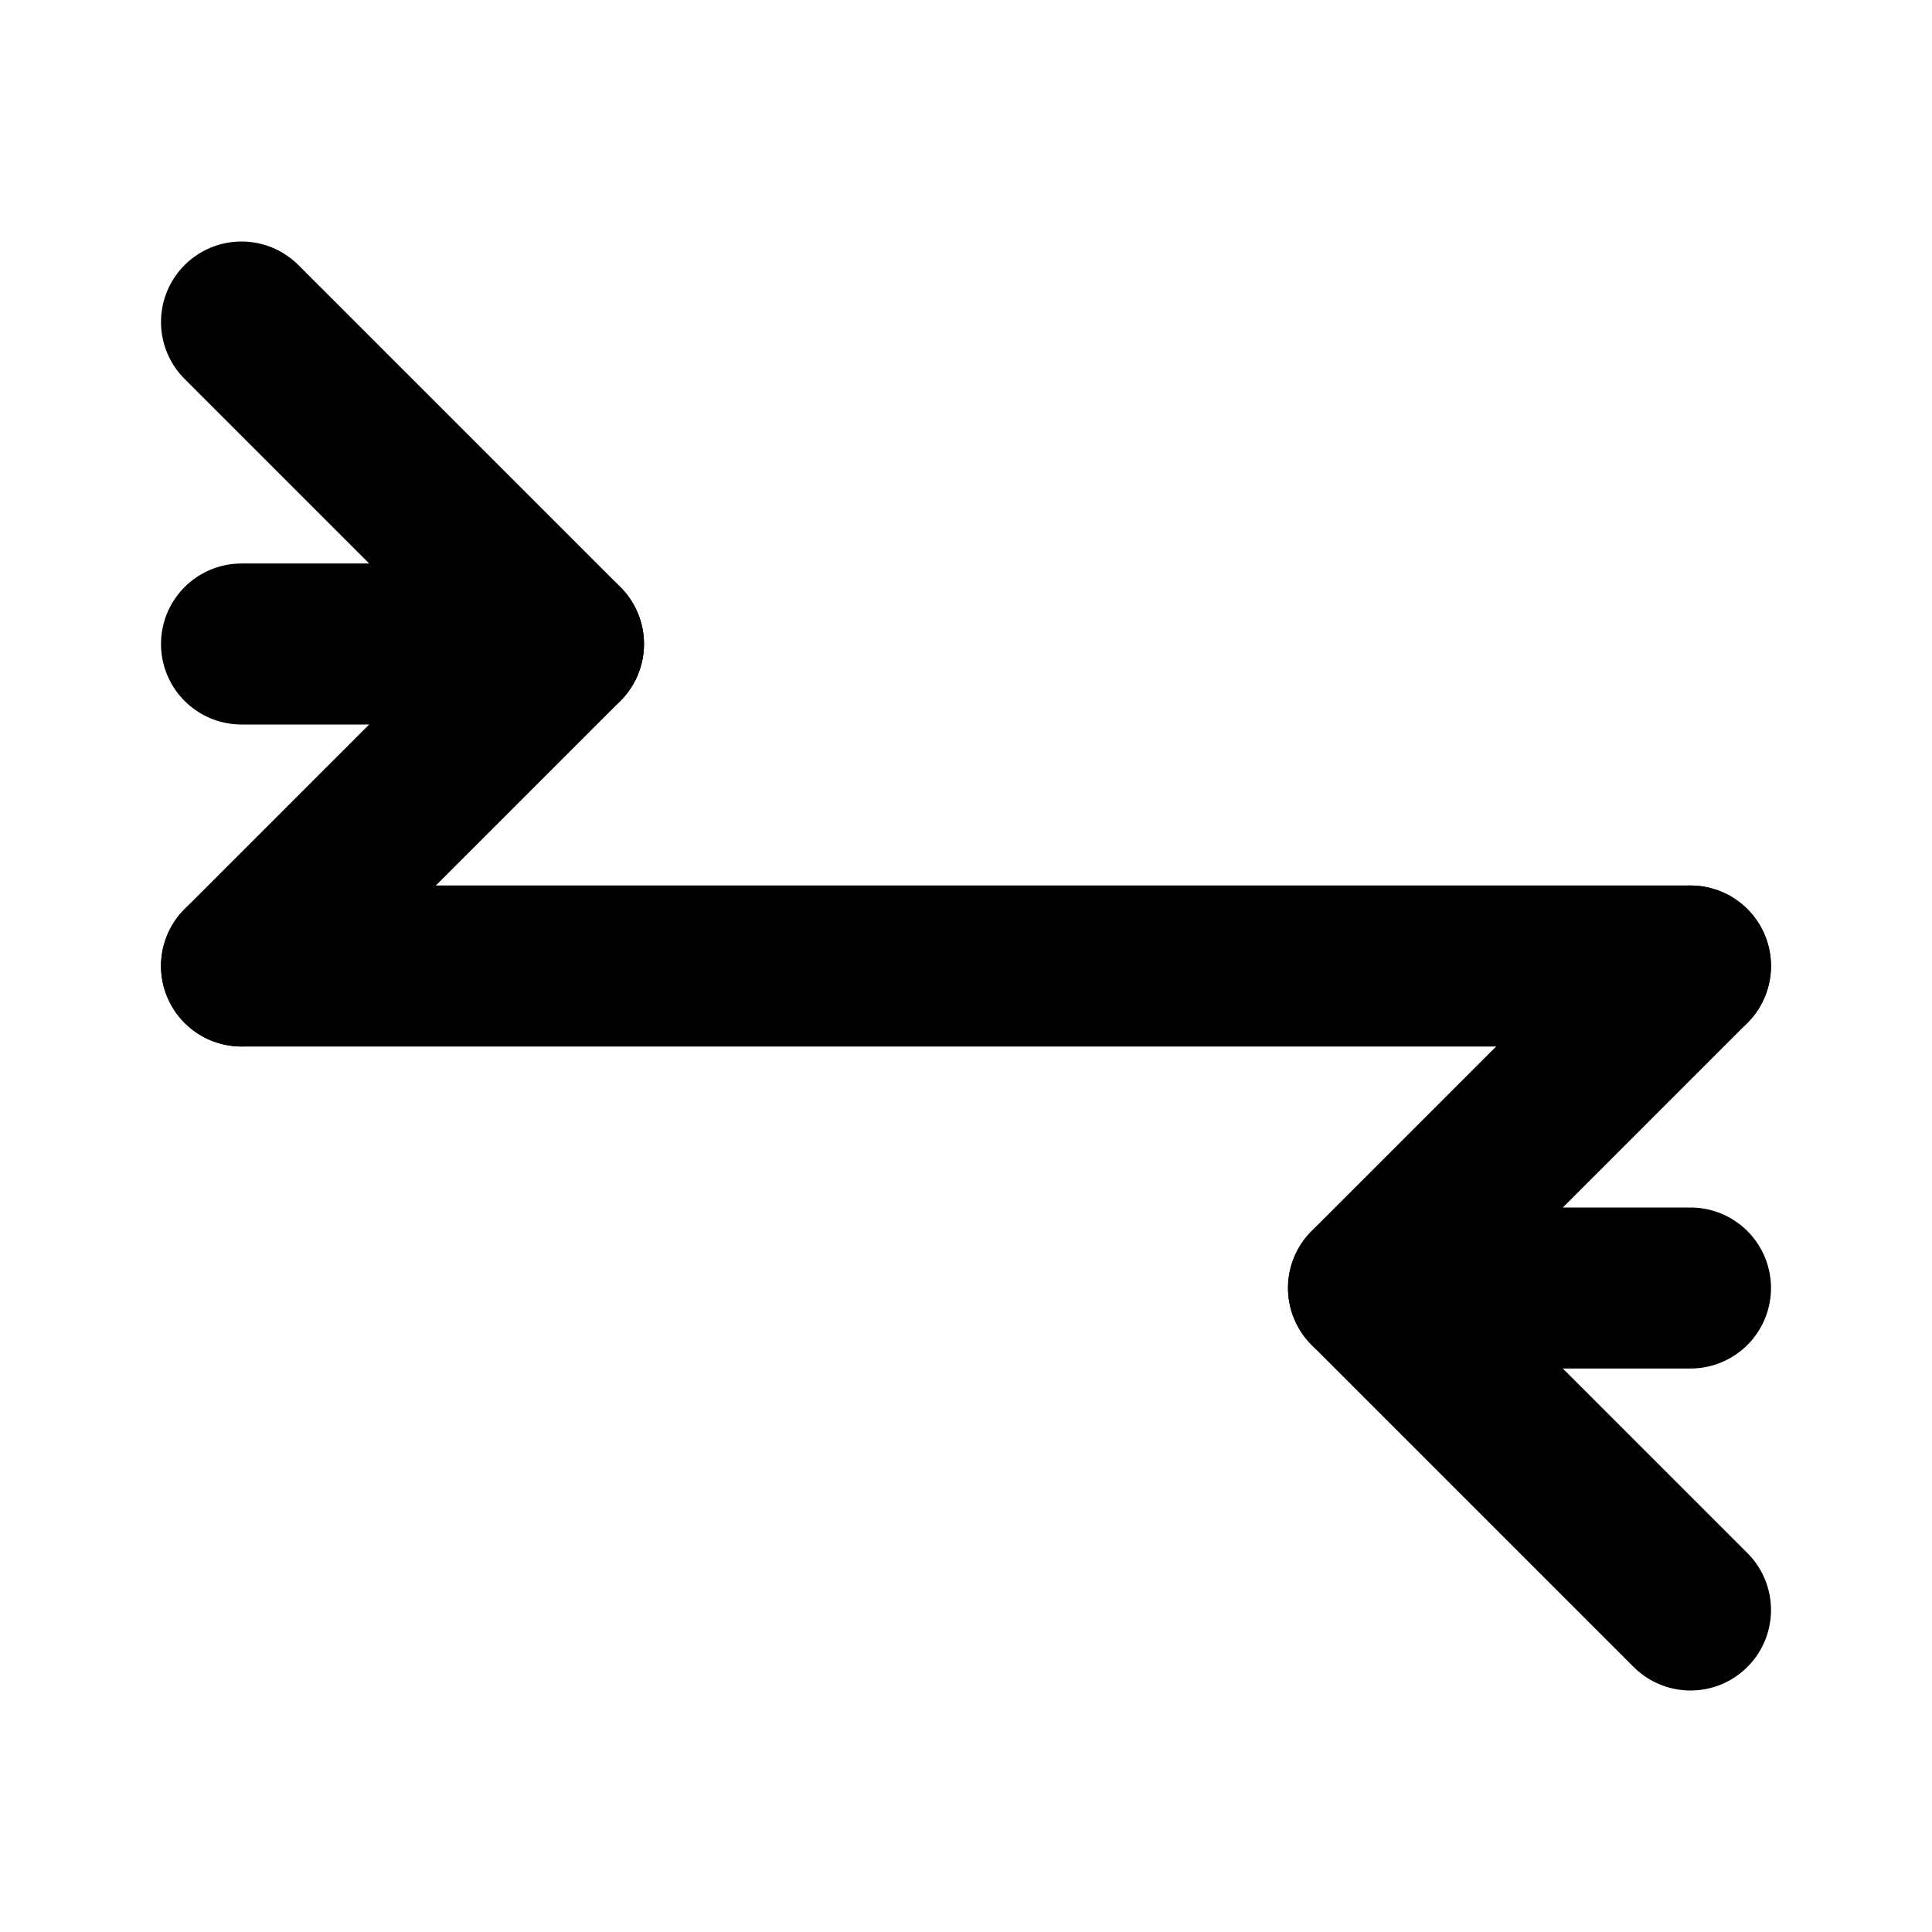
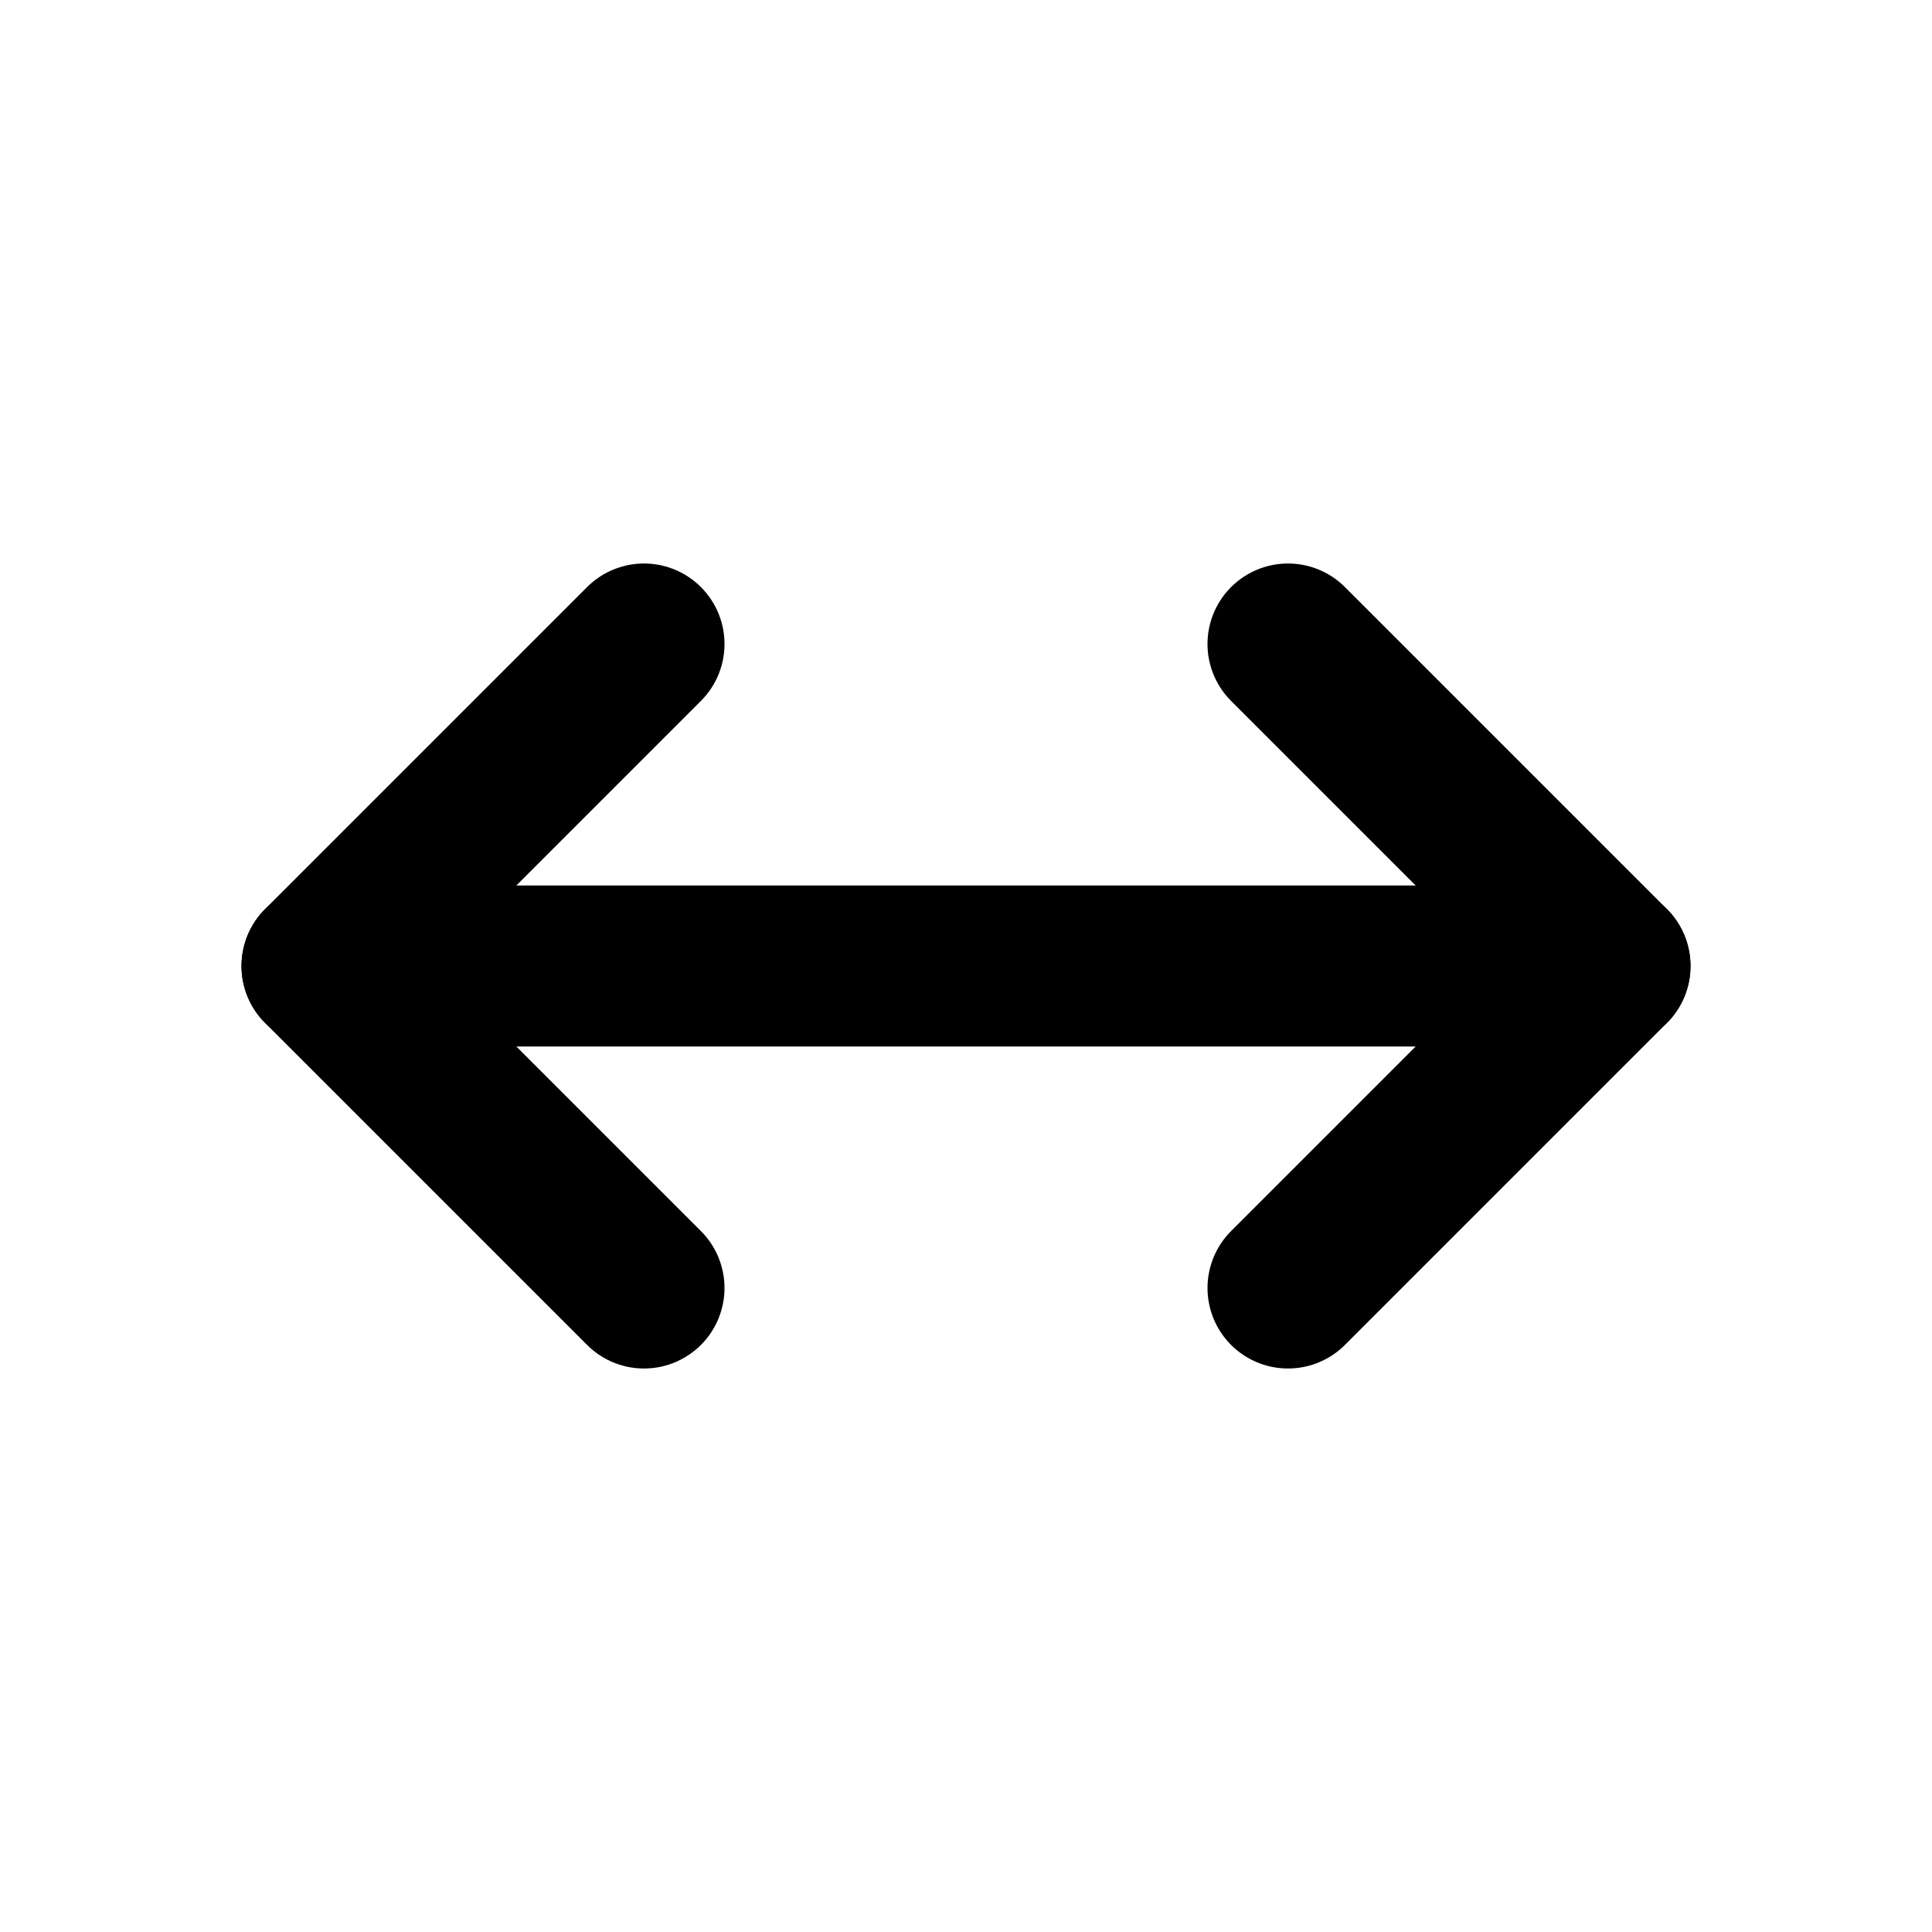
<svg xmlns="http://www.w3.org/2000/svg" viewBox="0 0 24 24" fill="none" stroke="currentColor" stroke-width="2" stroke-linecap="round" stroke-linejoin="round">
-   <path d="M3 12l4-4-4-4" />
-   <path d="M7 8H3" />
-   <path d="M21 12l-4 4 4 4" />
-   <path d="M17 16h4" />
-   <path d="M3 12h18" />
+   <polyline points="8 8 4 12 8 16" />
+   <line x1="4" y1="12" x2="20" y2="12" />
+   <polyline points="16 8 20 12 16 16" />
</svg>
